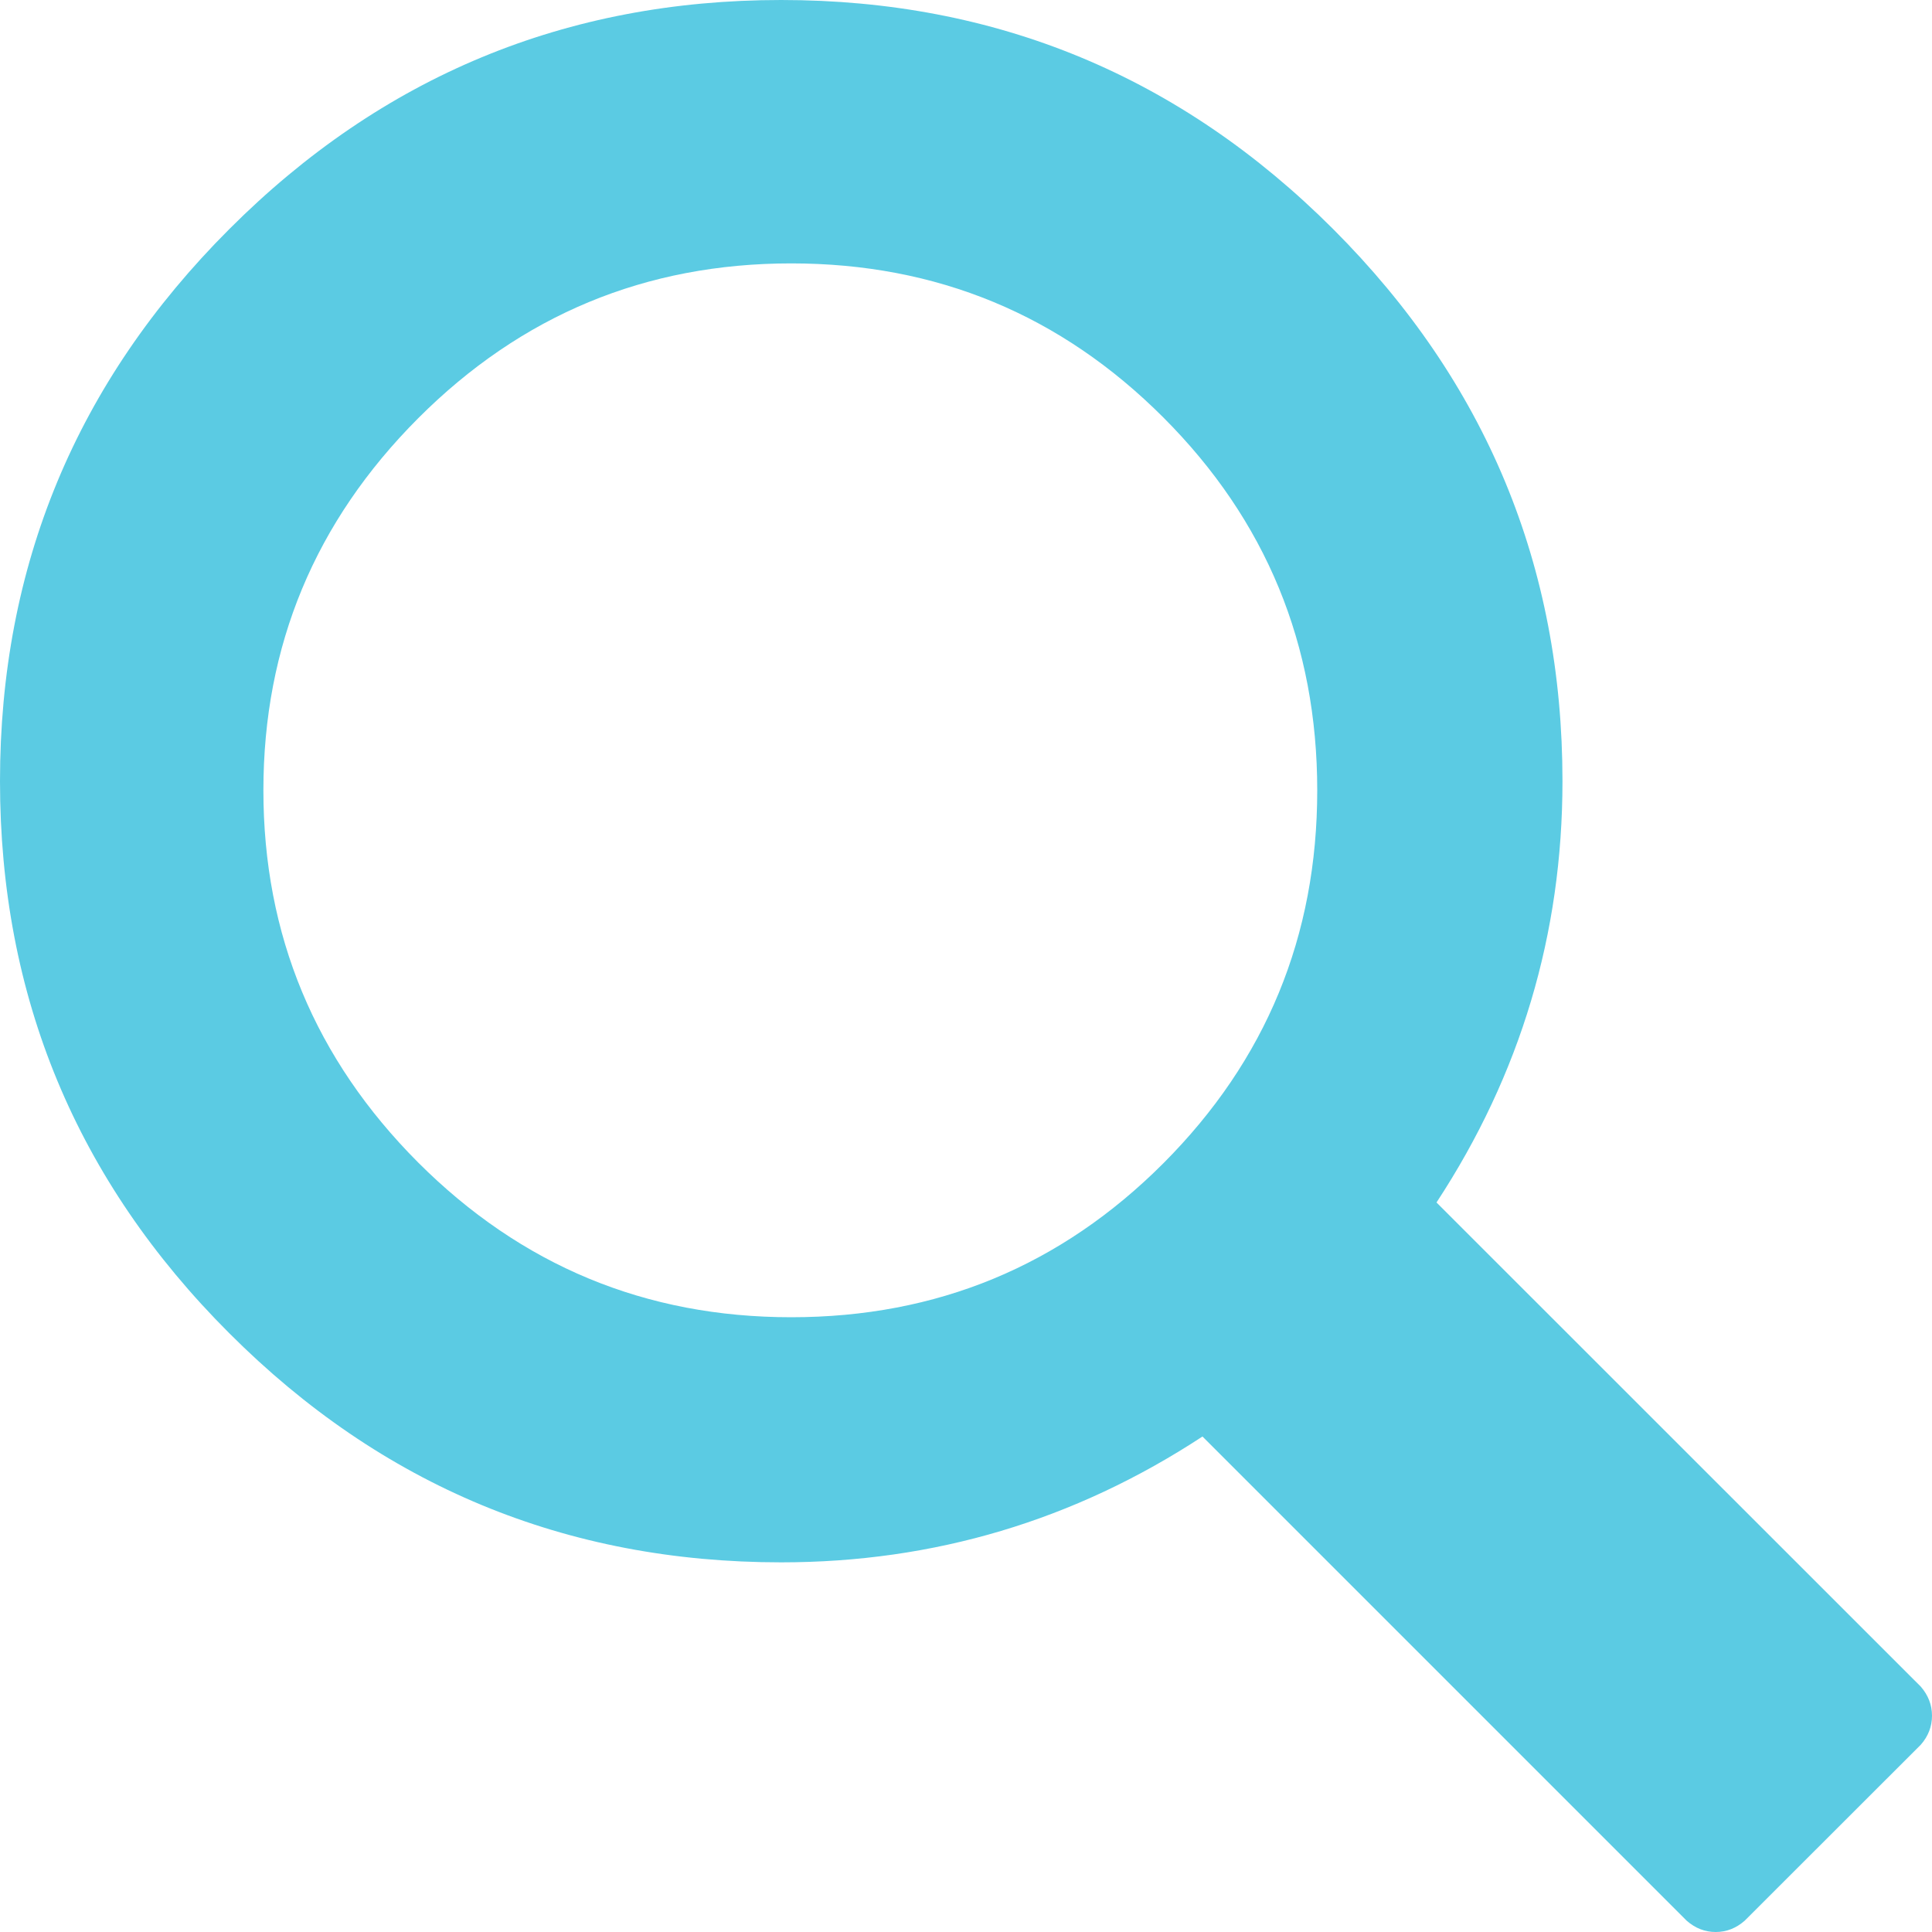
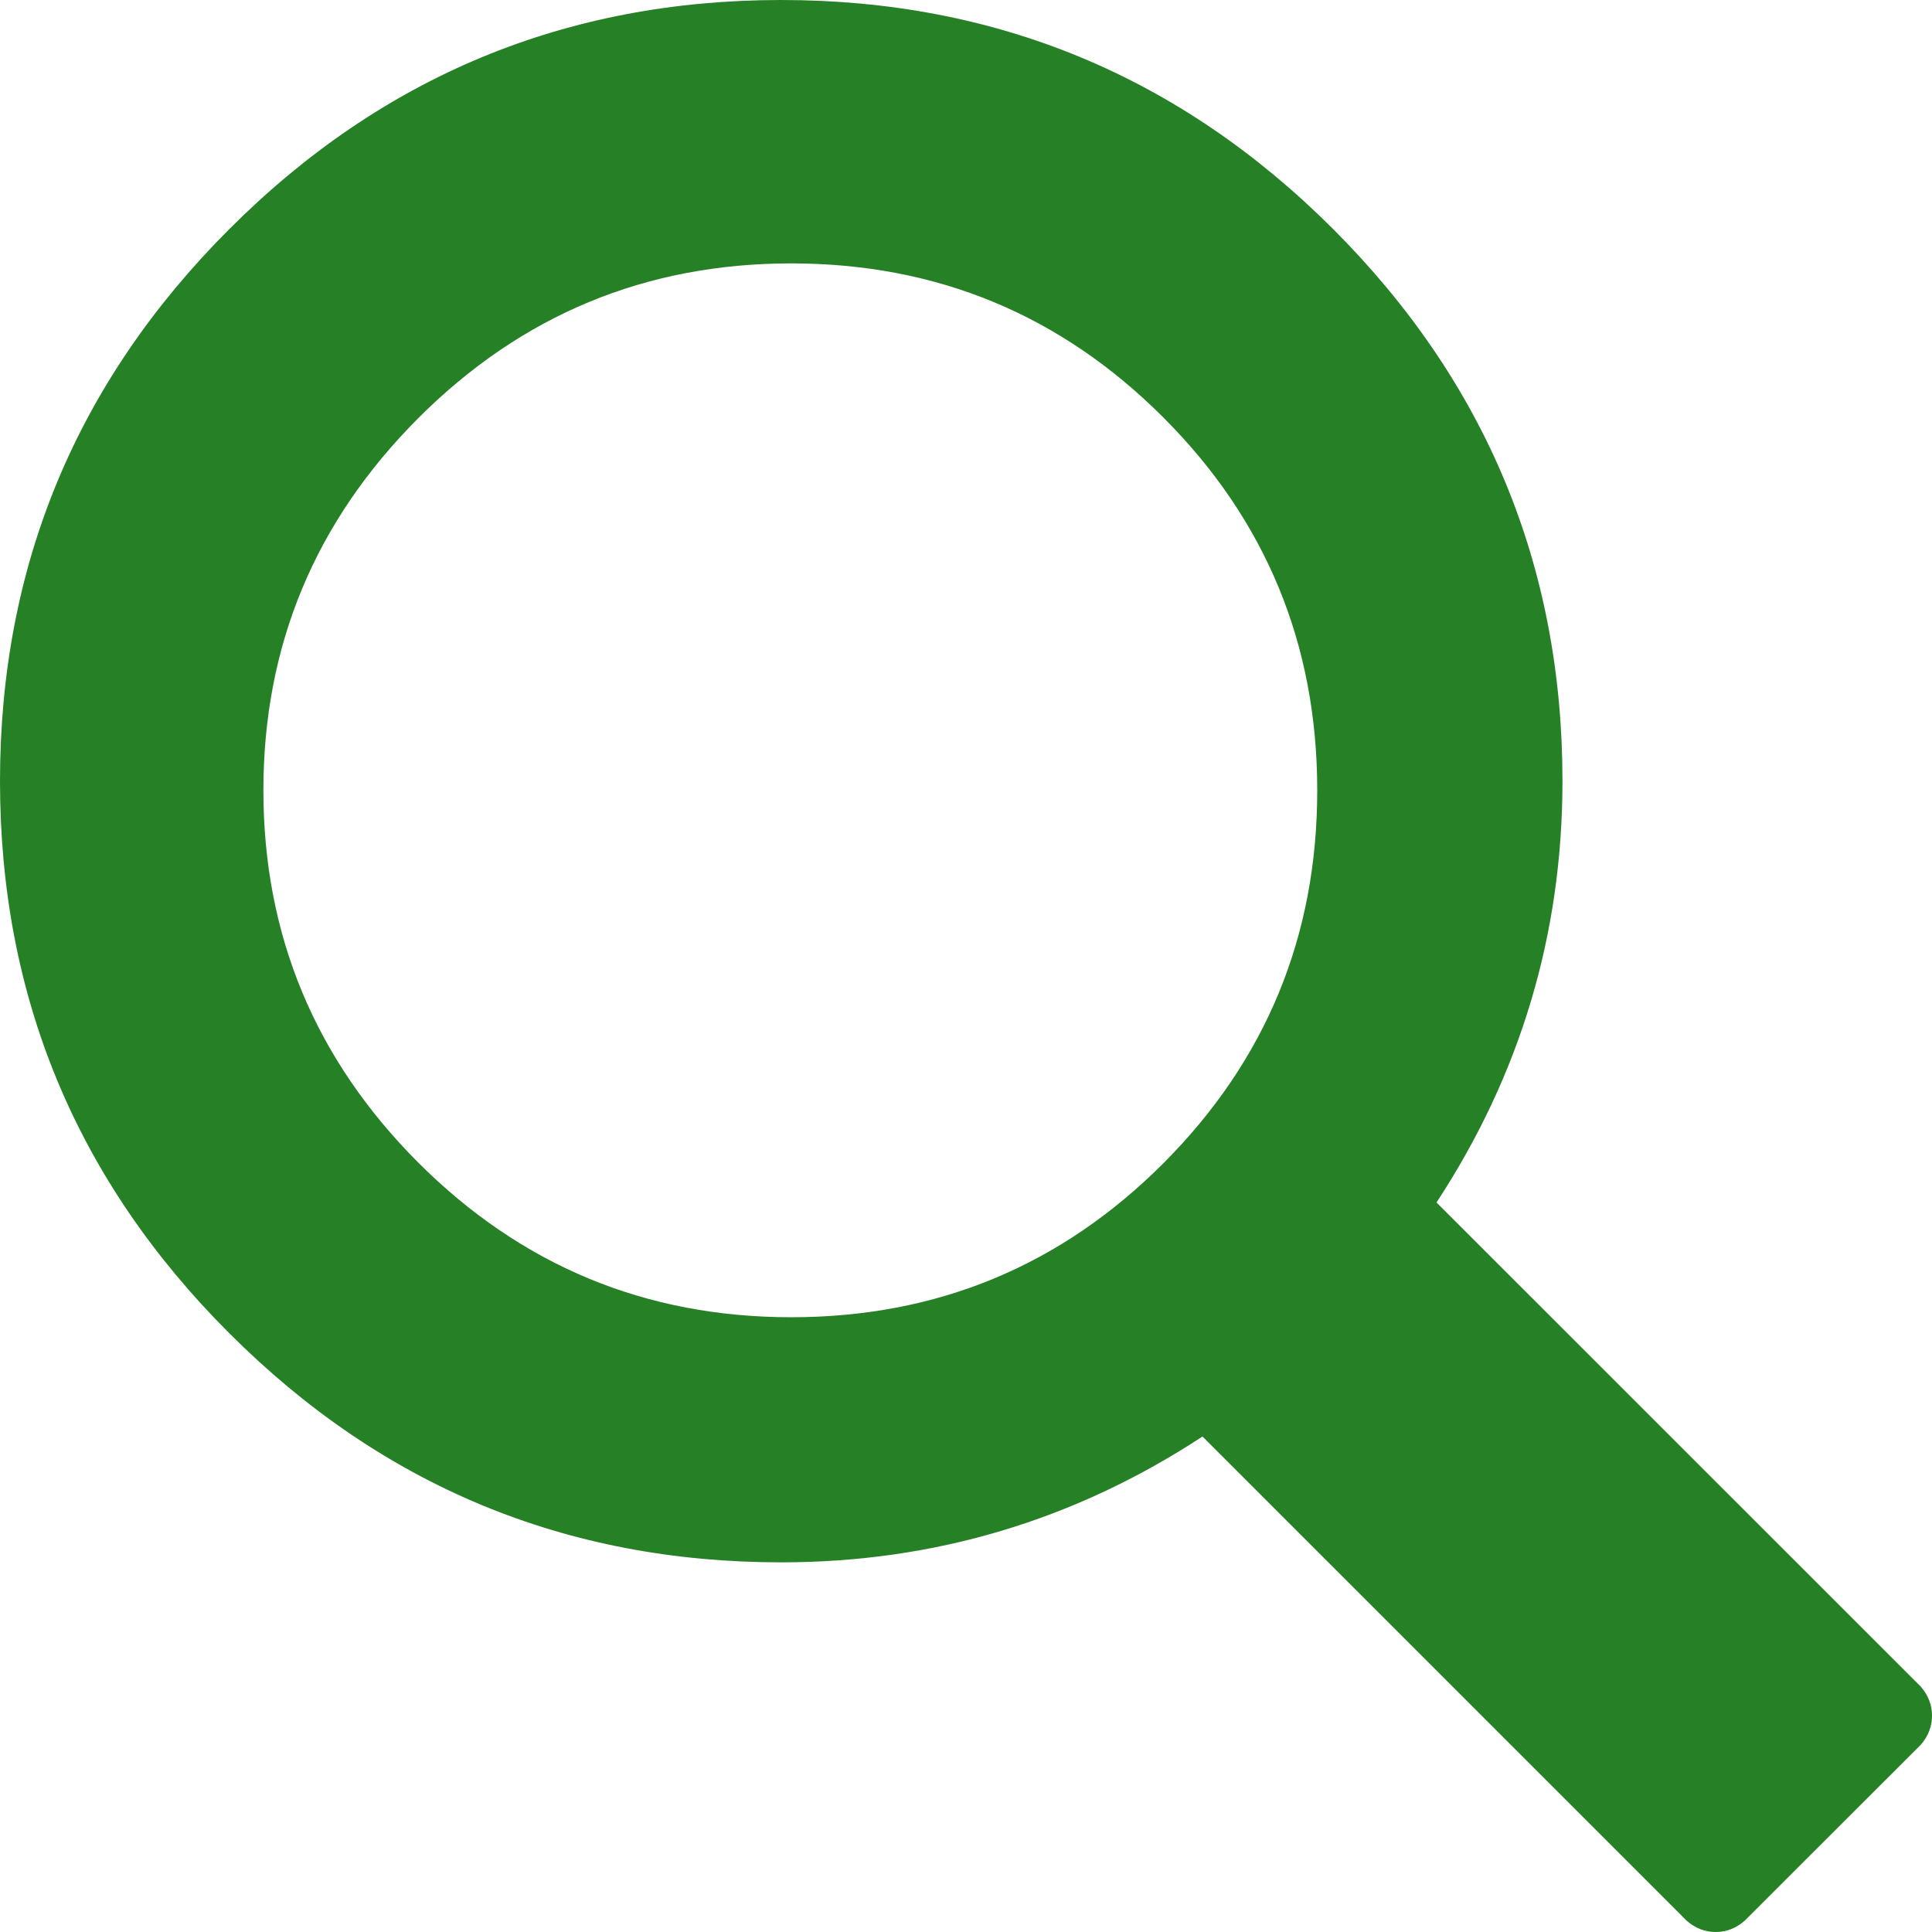
<svg xmlns="http://www.w3.org/2000/svg" width="15px" height="15px" viewBox="0 0 15 15" version="1.1">
  <defs />
  <g id="Symbols" stroke="none" stroke-width="1" fill="none" fill-rule="evenodd">
-     <g id="Mobile---Header" transform="translate(-247, -37)" fill="#5BCBE3">
+     <g id="Mobile---Header" transform="translate(-247, -37)" fill="#268126">
      <path d="M258.153,46.336 L261.913,50.095 C261.971,50.162 262,50.237 262,50.321 C262,50.404 261.971,50.48 261.913,50.546 L260.546,51.912 C260.479,51.971 260.404,52 260.321,52 C260.237,52 260.162,51.971 260.095,51.912 L256.336,48.153 C255.342,48.805 254.251,49.13 253.065,49.13 C251.394,49.13 249.965,48.537 248.78,47.351 C247.593,46.165 247,44.736 247,43.065 C247,41.394 247.593,39.966 248.78,38.779 C249.965,37.593 251.394,37 253.065,37 C254.736,37 256.165,37.593 257.351,38.779 C258.537,39.966 259.131,41.394 259.131,43.065 C259.131,44.251 258.805,45.342 258.153,46.336 C258.153,46.336 258.805,45.342 258.153,46.336 L258.153,46.336 L258.153,46.336 Z M250.246,40.248 C249.446,41.05 249.045,42.012 249.045,43.136 C249.045,44.26 249.446,45.223 250.246,46.025 C251.047,46.826 252.012,47.227 253.143,47.227 C254.273,47.227 255.236,46.829 256.033,46.031 C256.829,45.233 257.227,44.269 257.227,43.136 C257.227,42.004 256.829,41.039 256.033,40.242 C255.236,39.444 254.273,39.045 253.143,39.045 C252.012,39.045 251.047,39.446 250.246,40.248 L250.246,40.248 Z" id="Fill-10" />
    </g>
  </g>
</svg>
